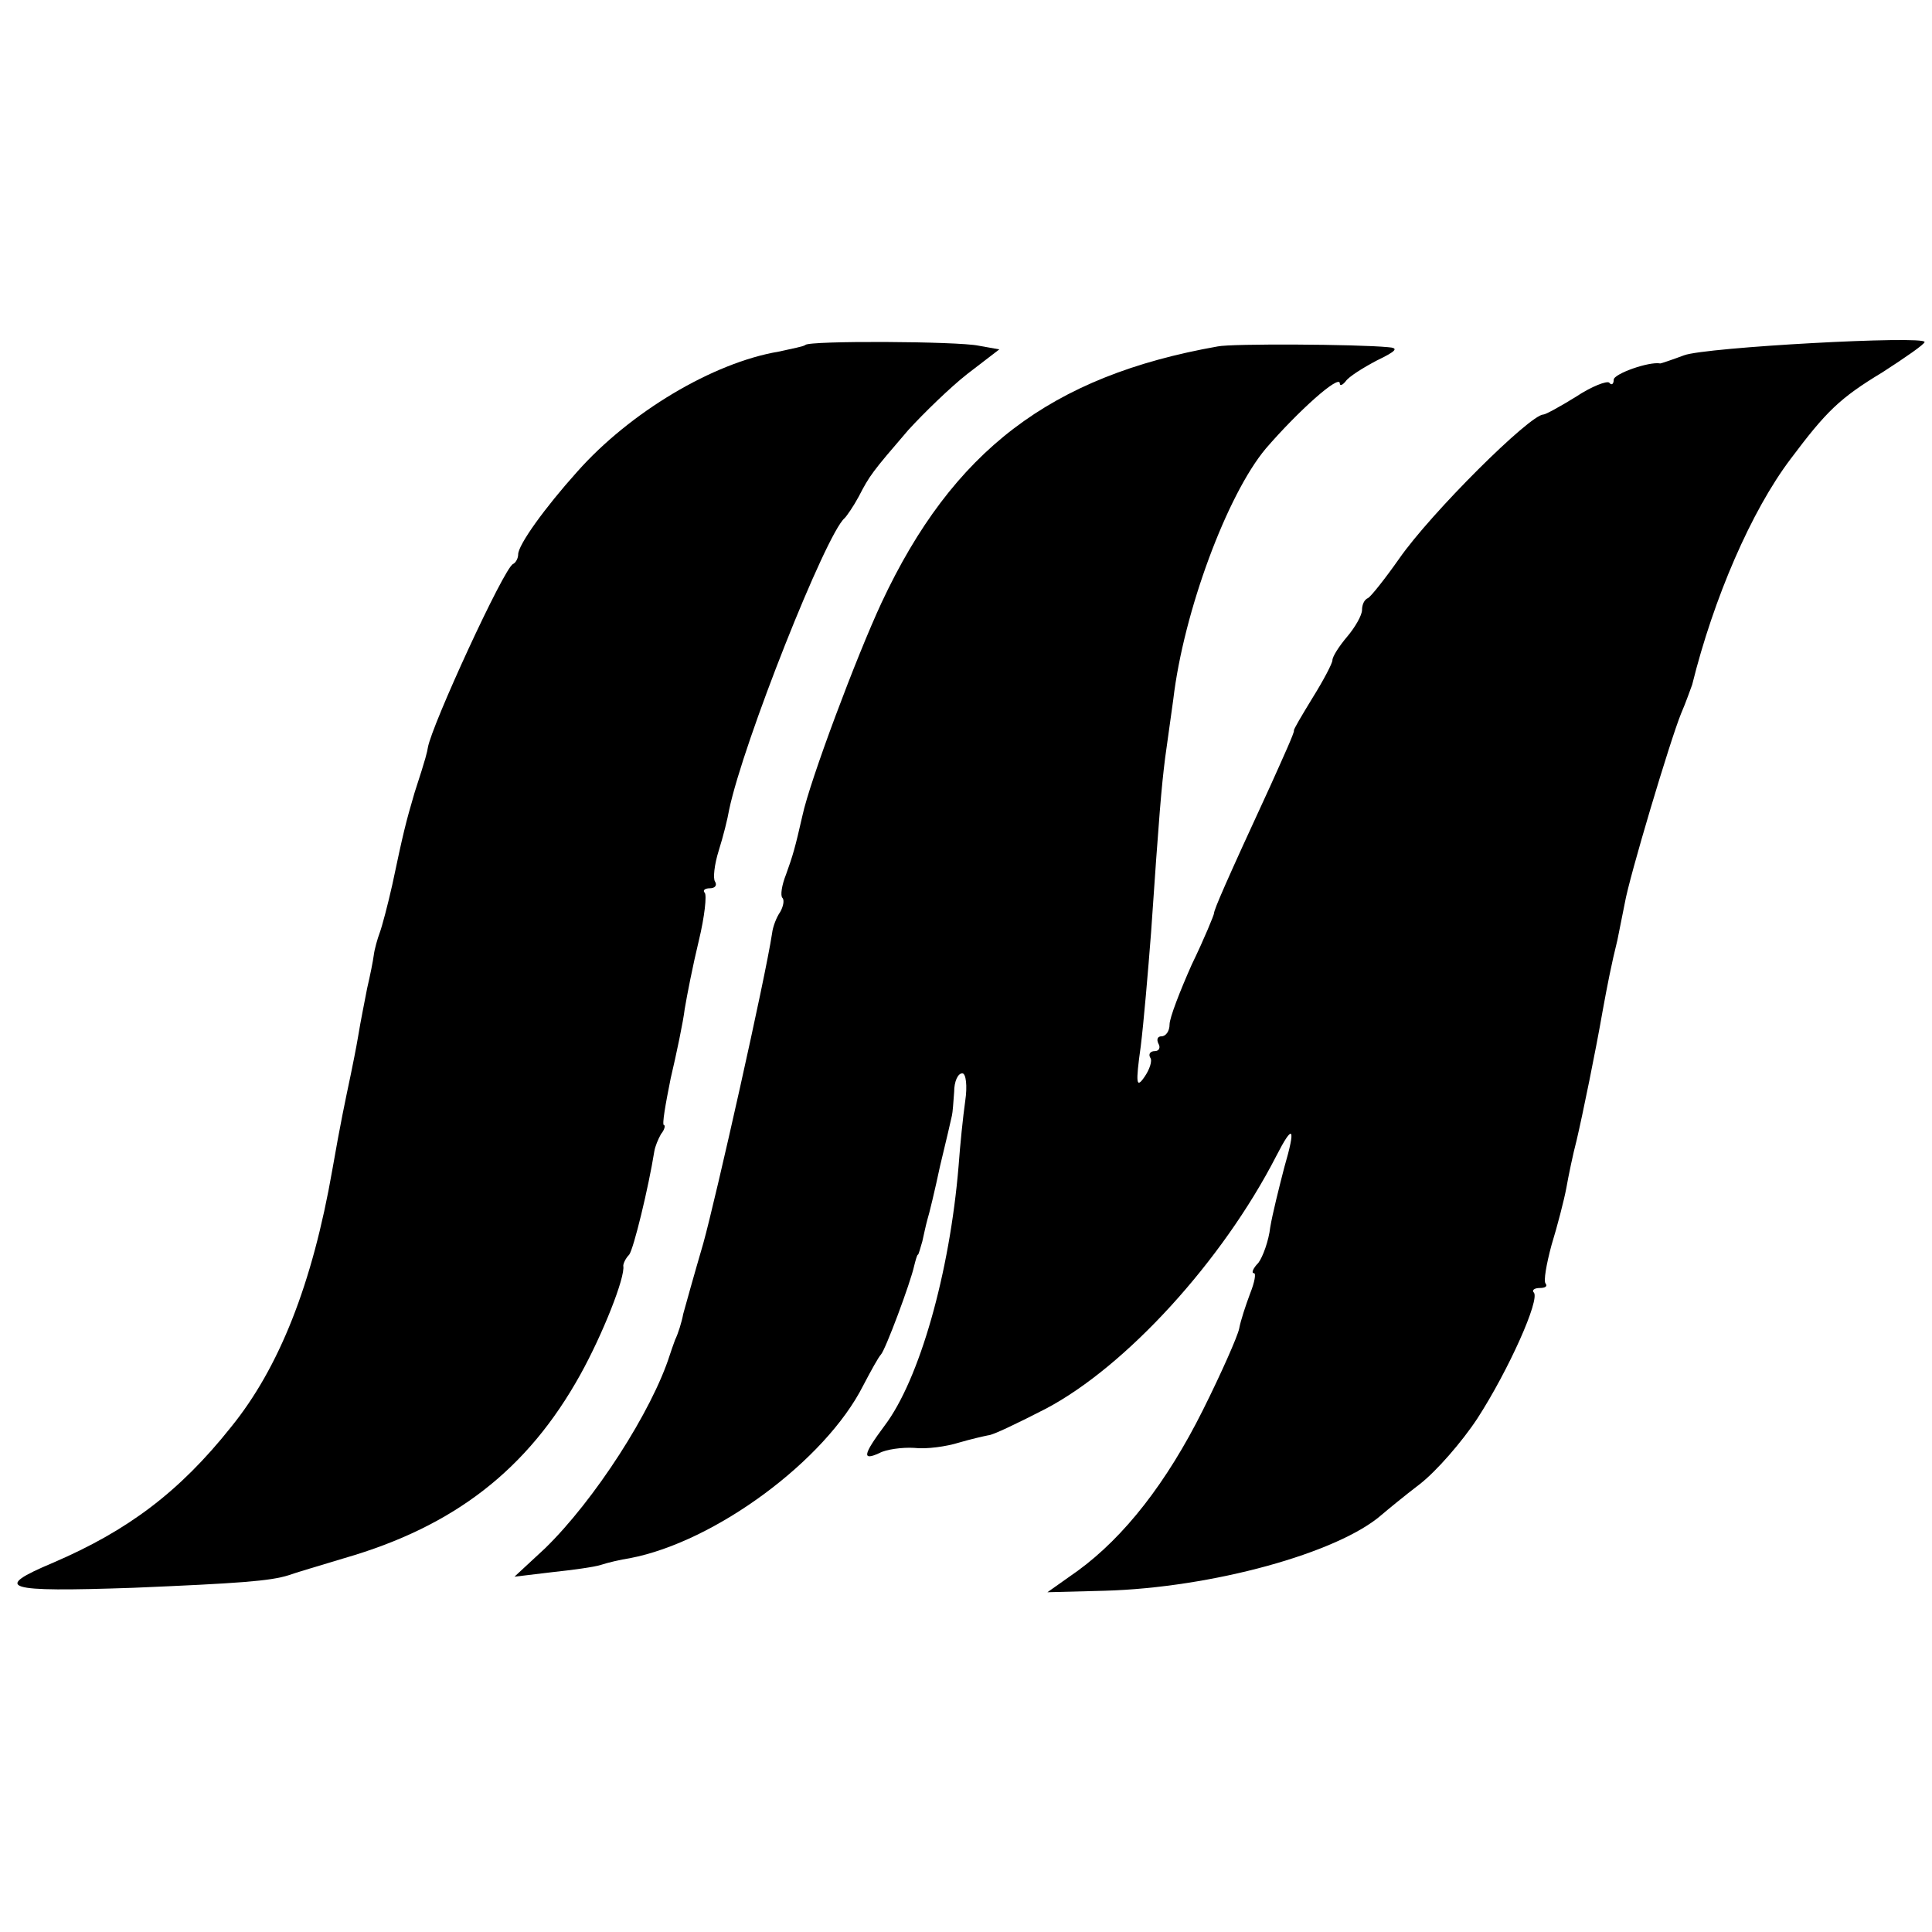
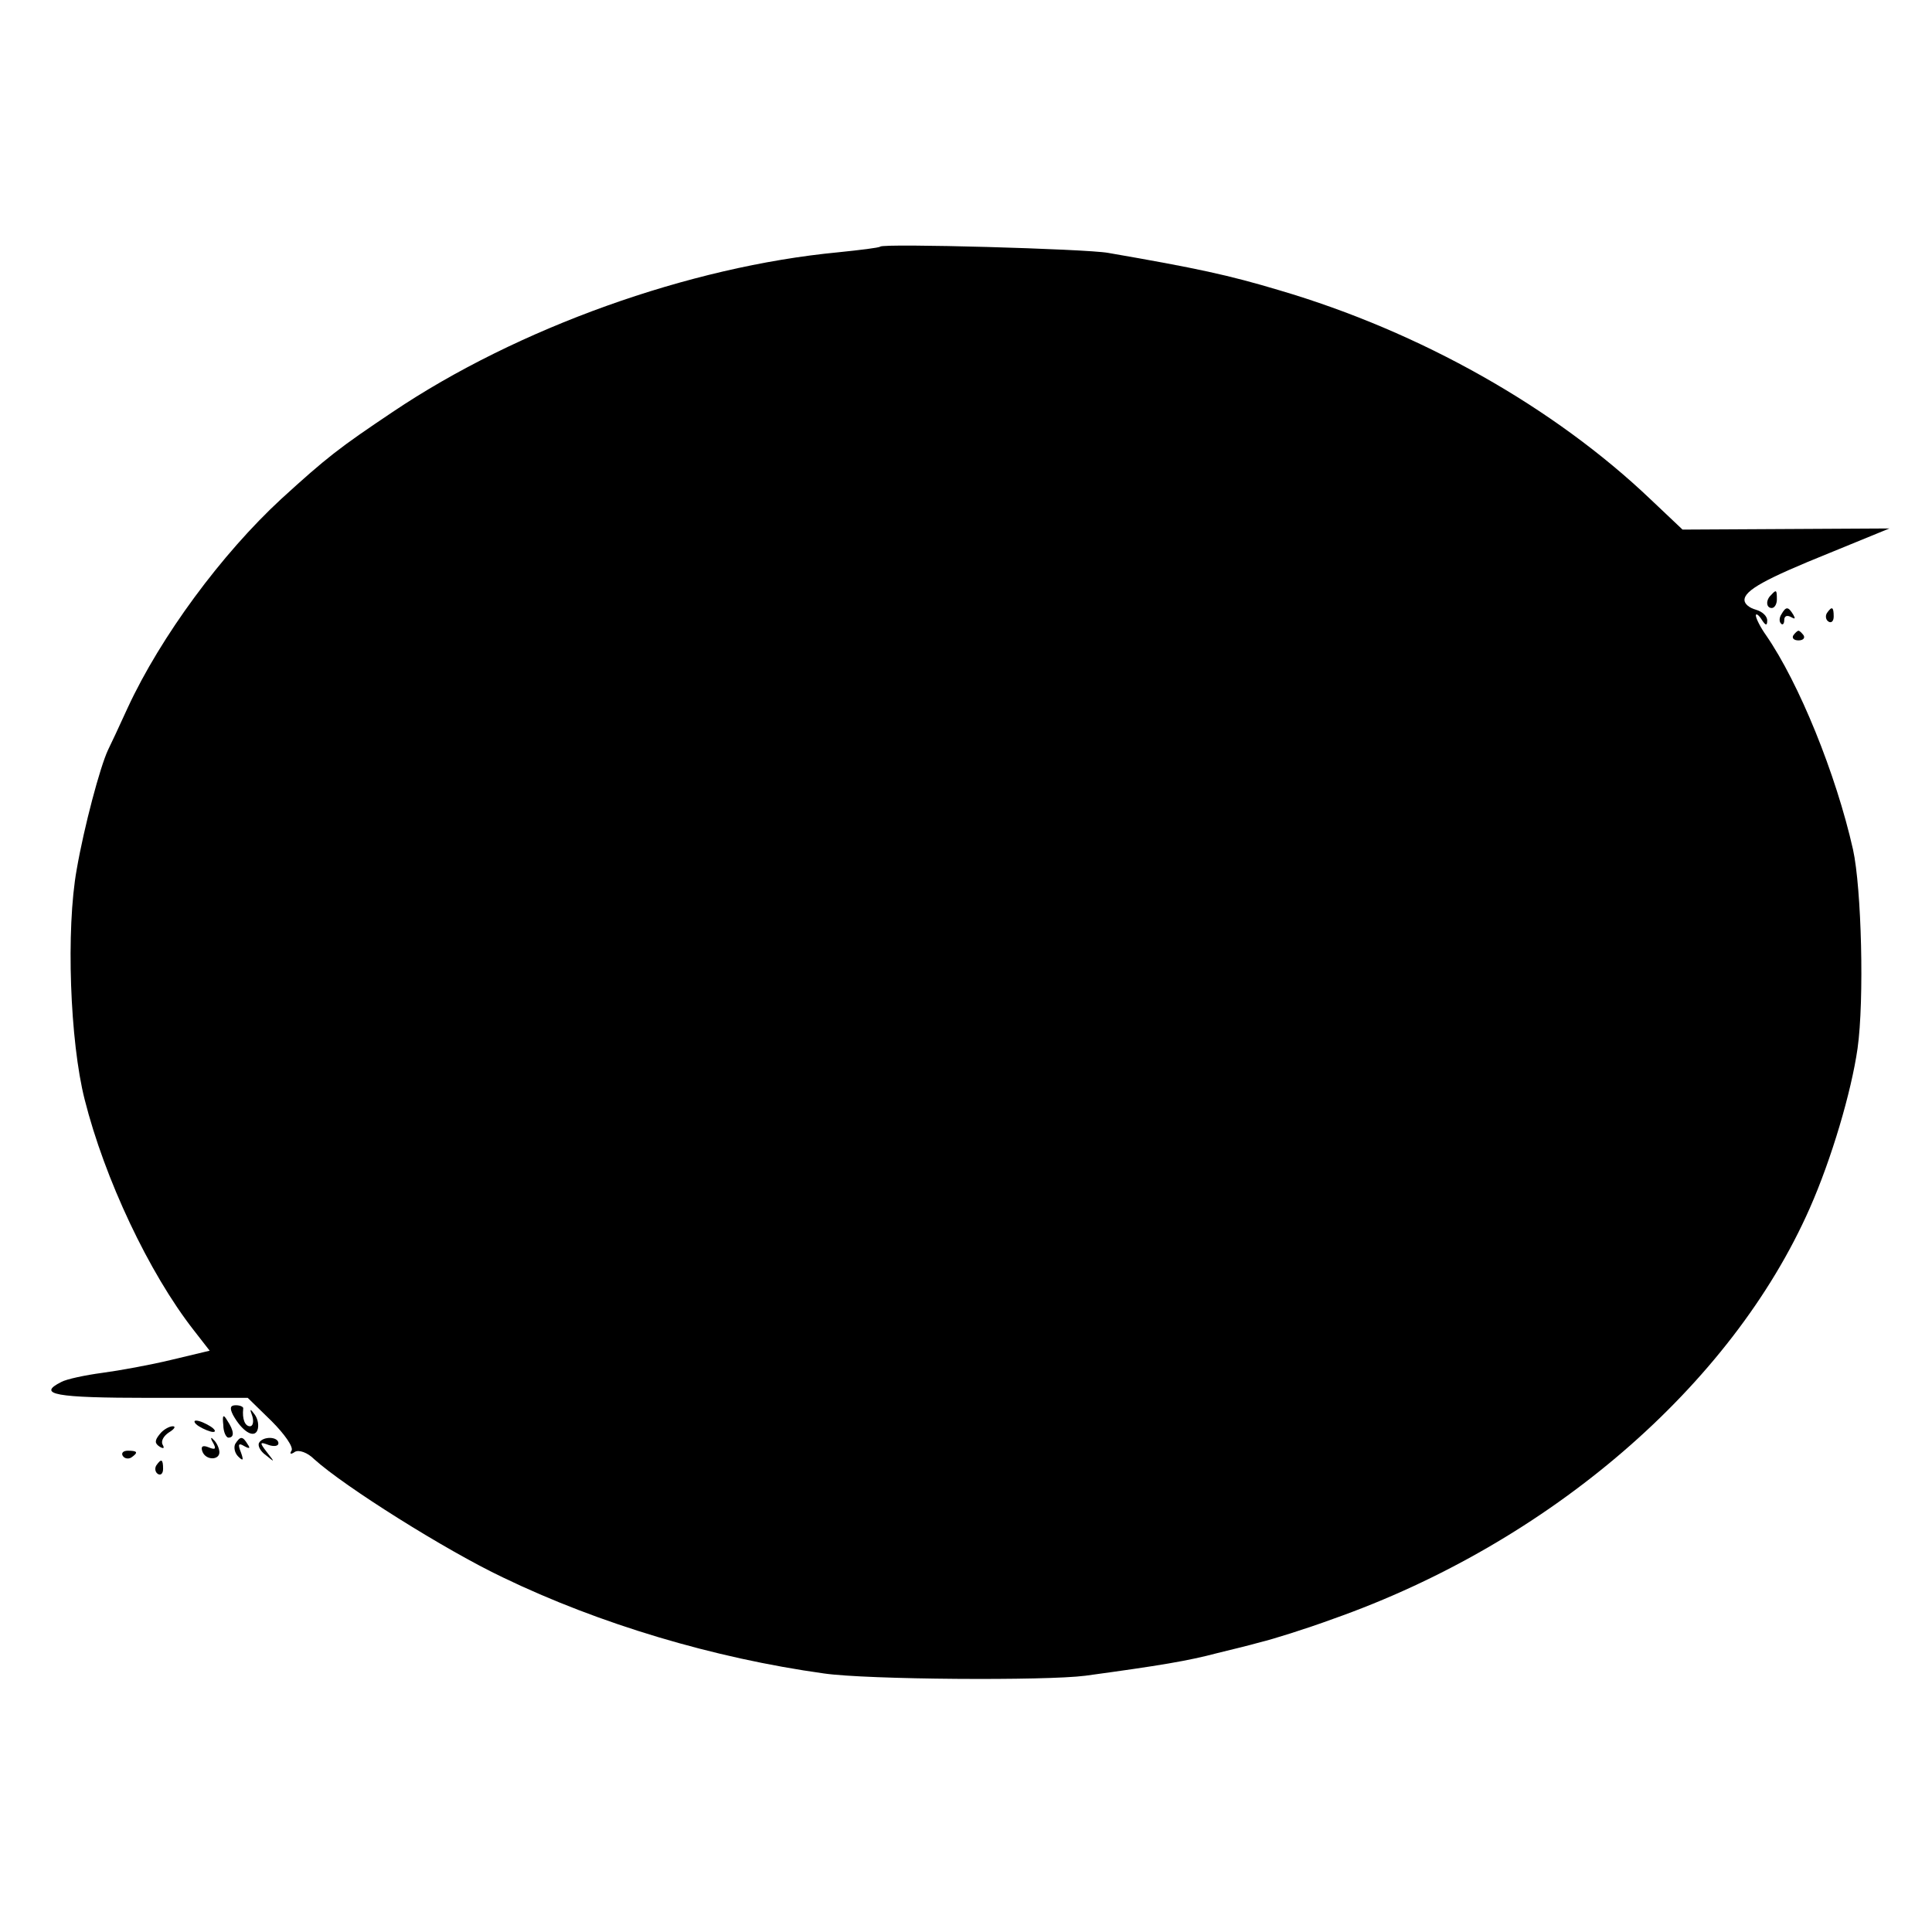
- <svg xmlns="http://www.w3.org/2000/svg" version="1.0" width="261pt" height="261pt" viewBox="0 0 261 261" preserveAspectRatio="xMidYMid meet">
-   <g transform="translate(0,261) scale(0.1,-0.1)" fill="#000000" stroke="none">
-     <path d="M1088 2144 c-2 -2 -18 -5 -36 -9 -89 -15 -201 -82 -272 -162 -44 -49 -80 -99 -80 -112 0 -5 -3 -11 -7 -13 -12 -5 -110 -218 -115 -248 -1 -6 -2 -12 -18 -61 -12 -41 -15 -53 -30 -124 -6 -27 -14 -57 -17 -65 -3 -8 -7 -22 -8 -30 -1 -8 -5 -28 -9 -45 -3 -16 -9 -45 -12 -64 -3 -18 -8 -42 -10 -52 -8 -38 -14 -66 -25 -129 -27 -155 -72 -268 -137 -348 -70 -88 -140 -140 -240 -183 -83 -35 -67 -40 108 -34 142 6 185 9 210 17 8 3 42 13 75 23 149 43 248 120 319 248 30 54 61 132 58 147 0 3 3 10 8 15 6 8 26 90 34 140 1 6 5 16 9 23 5 6 6 12 4 12 -3 0 2 28 9 63 8 34 17 77 19 94 3 18 11 59 19 92 8 33 11 62 8 65 -3 3 0 6 7 6 7 0 10 4 7 9 -3 4 -1 23 5 42 6 19 12 43 14 55 19 91 131 373 156 394 3 3 12 16 19 29 15 29 18 33 67 90 21 23 57 58 80 76 l43 33 -28 5 c-28 6 -229 7 -234 1z" />
-     <path d="M1645 2142 c-226 -40 -358 -141 -454 -346 -34 -73 -97 -241 -107 -288 -10 -44 -13 -54 -22 -79 -6 -15 -8 -29 -5 -32 3 -3 1 -12 -3 -19 -5 -7 -10 -20 -11 -29 -9 -60 -76 -358 -93 -419 -12 -41 -24 -84 -27 -95 -2 -11 -7 -27 -11 -35 -3 -8 -6 -17 -7 -20 -24 -76 -102 -197 -169 -262 l-41 -38 50 6 c28 3 58 7 67 10 9 3 26 7 39 9 115 22 264 132 315 233 11 21 21 39 24 42 6 6 40 97 45 120 2 8 4 15 5 15 1 0 3 8 6 18 2 9 5 23 7 30 2 6 10 39 17 72 8 33 15 63 16 68 1 4 2 18 3 32 0 14 5 25 11 25 5 0 7 -17 4 -37 -3 -21 -7 -60 -9 -88 -12 -145 -53 -289 -100 -351 -29 -39 -31 -48 -7 -37 9 5 31 8 47 7 17 -2 44 2 60 7 17 5 35 9 40 10 6 0 41 17 78 36 108 57 238 199 311 341 23 45 27 40 11 -15 -7 -27 -16 -63 -19 -81 -2 -18 -10 -40 -16 -48 -7 -7 -10 -14 -6 -14 3 0 1 -12 -5 -27 -6 -16 -13 -37 -15 -48 -2 -10 -24 -60 -49 -110 -49 -98 -106 -171 -169 -217 l-41 -29 77 2 c145 4 316 51 375 103 7 6 30 25 51 41 22 17 57 57 78 89 42 65 85 161 76 170 -3 3 1 6 8 6 7 0 11 2 8 6 -3 3 1 26 8 52 8 26 17 61 20 77 3 17 9 46 14 65 8 34 26 122 35 174 6 33 12 64 20 96 3 14 7 36 10 50 6 35 61 219 76 256 7 16 13 34 15 39 29 117 80 235 133 305 48 64 66 82 124 117 31 20 57 38 57 41 0 9 -296 -7 -325 -18 -16 -6 -31 -11 -32 -11 -15 3 -63 -14 -63 -22 0 -6 -3 -8 -6 -4 -3 3 -24 -5 -45 -19 -21 -13 -41 -24 -44 -24 -18 0 -152 -133 -195 -195 -19 -27 -38 -51 -42 -53 -5 -2 -8 -9 -8 -16 0 -7 -9 -23 -20 -36 -11 -13 -20 -27 -20 -32 0 -4 -12 -27 -27 -51 -14 -23 -26 -43 -25 -44 1 -2 -14 -35 -32 -75 -60 -130 -76 -167 -76 -172 0 -2 -13 -34 -30 -69 -16 -36 -30 -72 -30 -81 0 -9 -5 -16 -11 -16 -5 0 -7 -4 -4 -10 3 -5 1 -10 -5 -10 -6 0 -9 -4 -6 -9 3 -4 -1 -16 -8 -26 -11 -16 -12 -9 -5 41 4 32 10 102 14 154 11 161 14 196 19 236 3 22 8 57 11 79 14 119 73 277 125 339 44 51 100 101 100 88 0 -4 4 -2 8 3 4 6 23 18 42 28 27 13 30 17 15 18 -42 4 -211 5 -230 1z" />
+ <svg xmlns="http://www.w3.org/2000/svg" version="1.0" width="340pt" height="340pt" viewBox="0 0 340 340" preserveAspectRatio="xMidYMid meet">
+   <g transform="translate(0,340) scale(0.1,-0.1)" fill="#000000" stroke="none">
+     <path d="M1549 2966 c-2 -2 -35 -6 -74 -10 -262 -25 -564 -133 -784 -281 -94 -63 -116 -80 -196 -153 -105 -97 -212 -242 -270 -367 -15 -33 -31 -67 -35 -75 -14 -30 -42 -135 -55 -210 -19 -105 -12 -303 14 -405 35 -139 113 -305 192 -406 l28 -36 -67 -16 c-37 -9 -92 -19 -122 -23 -30 -4 -63 -11 -72 -16 -44 -22 -11 -28 155 -28 l173 0 42 -41 c23 -23 39 -46 35 -52 -4 -6 -1 -7 6 -2 7 4 22 -1 34 -13 53 -48 231 -160 332 -208 170 -82 371 -142 565 -169 76 -11 391 -13 460 -4 132 18 180 26 233 40 20 5 54 13 75 19 21 5 79 23 128 41 380 134 701 410 839 723 38 86 73 204 84 281 12 85 7 282 -8 350 -30 133 -95 293 -153 377 -10 14 -18 30 -18 35 0 4 5 1 10 -7 7 -11 10 -12 10 -2 0 8 -9 16 -20 19 -11 3 -20 10 -20 17 0 17 36 37 150 83 l105 43 -182 -1 -182 -1 -56 53 c-170 162 -405 295 -653 368 -90 27 -146 39 -302 66 -39 7 -395 17 -401 11z" />
+     <path d="M3117 2353 c-10 -9 -9 -23 1 -23 5 0 9 7 9 15 0 17 -1 18 -10 8z" />
+     <path d="M3135 2319 c-4 -6 -4 -13 -1 -16 3 -4 6 -1 6 6 0 7 5 9 12 5 7 -4 8 -3 4 4 -9 15 -13 15 -21 1z" />
+     <path d="M3215 2321 c-3 -5 -2 -12 3 -15 5 -3 9 1 9 9 0 17 -3 19 -12 6z" />
+     <path d="M3156 2282 c-3 -5 1 -9 9 -9 8 0 12 4 9 9 -3 4 -7 8 -9 8 -2 0 -6 -4 -9 -8z" />
+     <path d="M410 910 c16 -29 37 -42 43 -27 3 8 1 20 -5 28 -8 11 -9 10 -4 -3 3 -10 1 -18 -4 -18 -9 0 -14 13 -12 31 1 3 -5 6 -13 6 -10 0 -11 -5 -5 -17z" />
+     <path d="M393 892 c0 -12 5 -22 9 -22 11 0 10 12 -2 30 -7 12 -9 10 -7 -8z" />
+     <path d="M350 890 c8 -5 20 -10 25 -10 6 0 3 5 -5 10 -8 5 -19 10 -25 10 -5 0 -3 -5 5 -10z" />
+     <path d="M281 876 c-9 -11 -9 -16 0 -22 7 -4 9 -3 5 4 -3 6 2 15 11 21 10 6 13 11 7 11 -6 0 -17 -6 -23 -14z" />
+     <path d="M375 861 c6 -11 4 -13 -8 -8 -10 4 -14 2 -11 -7 6 -17 32 -16 30 0 -1 8 -6 17 -11 21 -4 5 -5 2 0 -6z" />
+     <path d="M414 859 c-3 -6 -1 -16 5 -22 9 -9 10 -7 5 7 -6 15 -4 17 6 11 9 -5 11 -4 6 3 -9 15 -13 15 -22 1z" />
+     <path d="M456 861 c-3 -5 2 -15 12 -22 16 -13 16 -13 2 5 -14 18 -13 19 3 13 9 -3 17 -2 17 3 0 12 -27 13 -34 1z" />
+     <path d="M216 838 c3 -5 10 -6 15 -3 13 9 11 12 -6 12 -8 0 -12 -4 -9 -9z" />
+     <path d="M275 821 c-3 -5 -2 -12 3 -15 5 -3 9 1 9 9 0 17 -3 19 -12 6z" />
  </g>
</svg>
